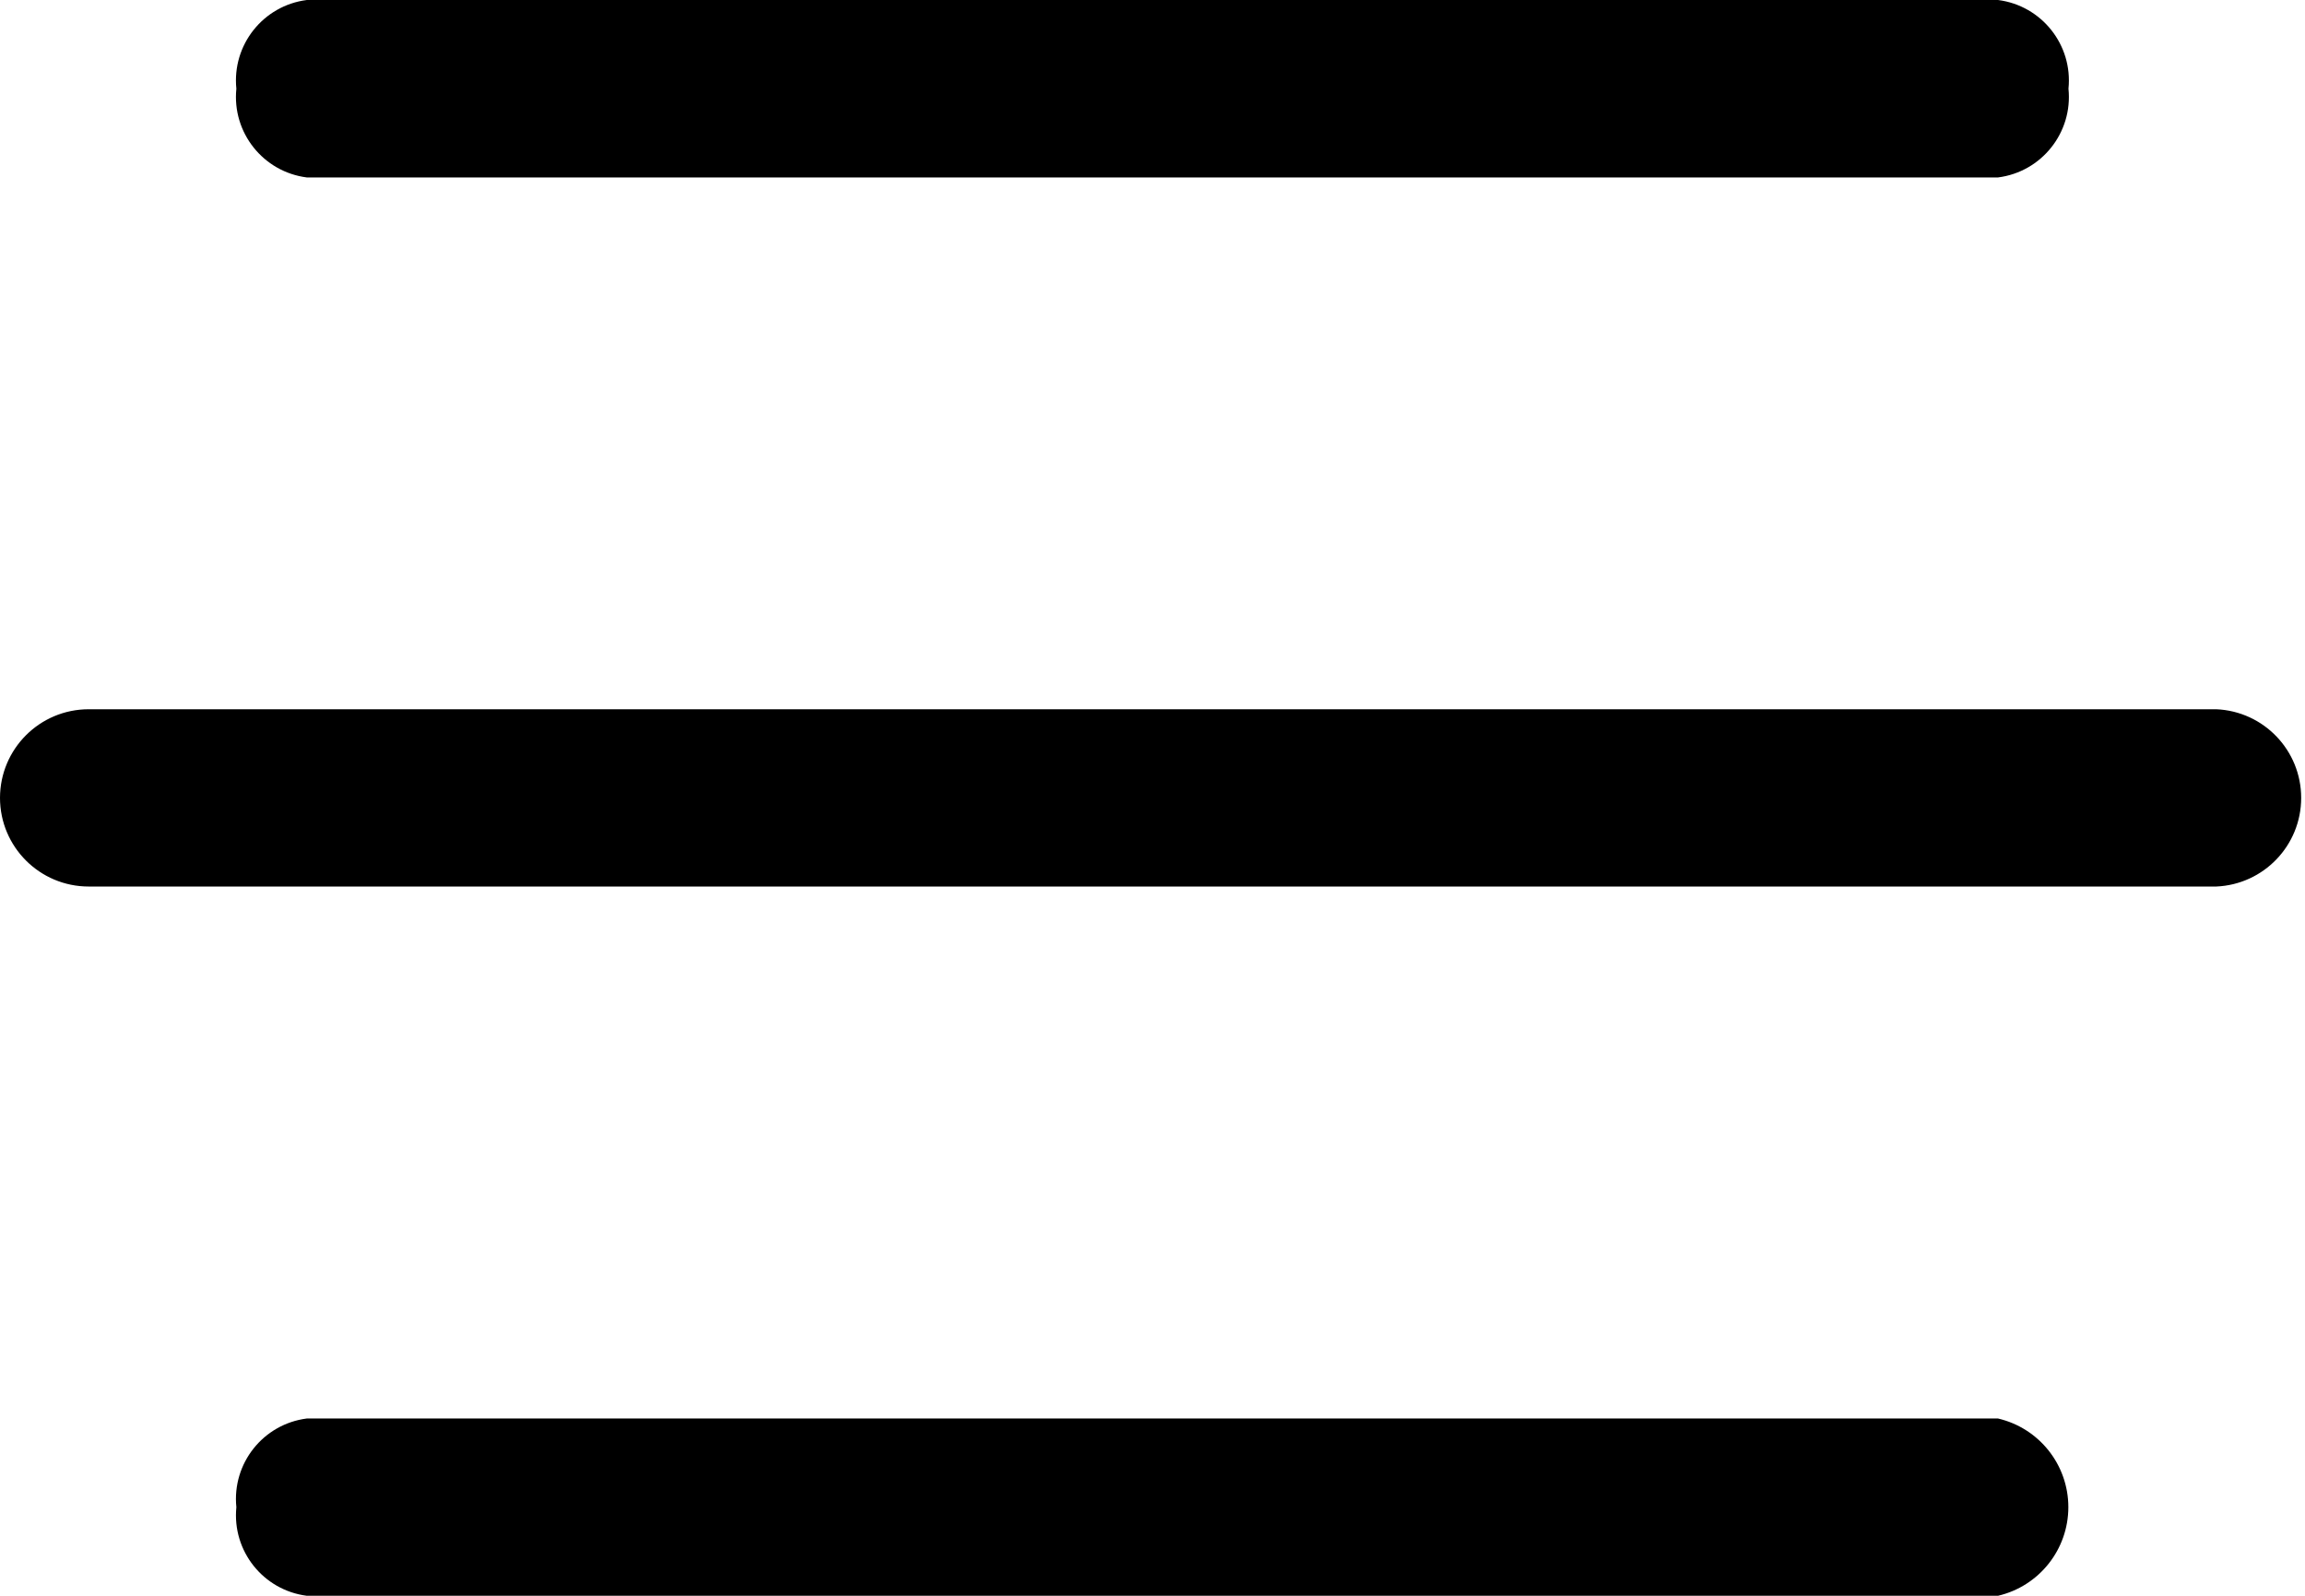
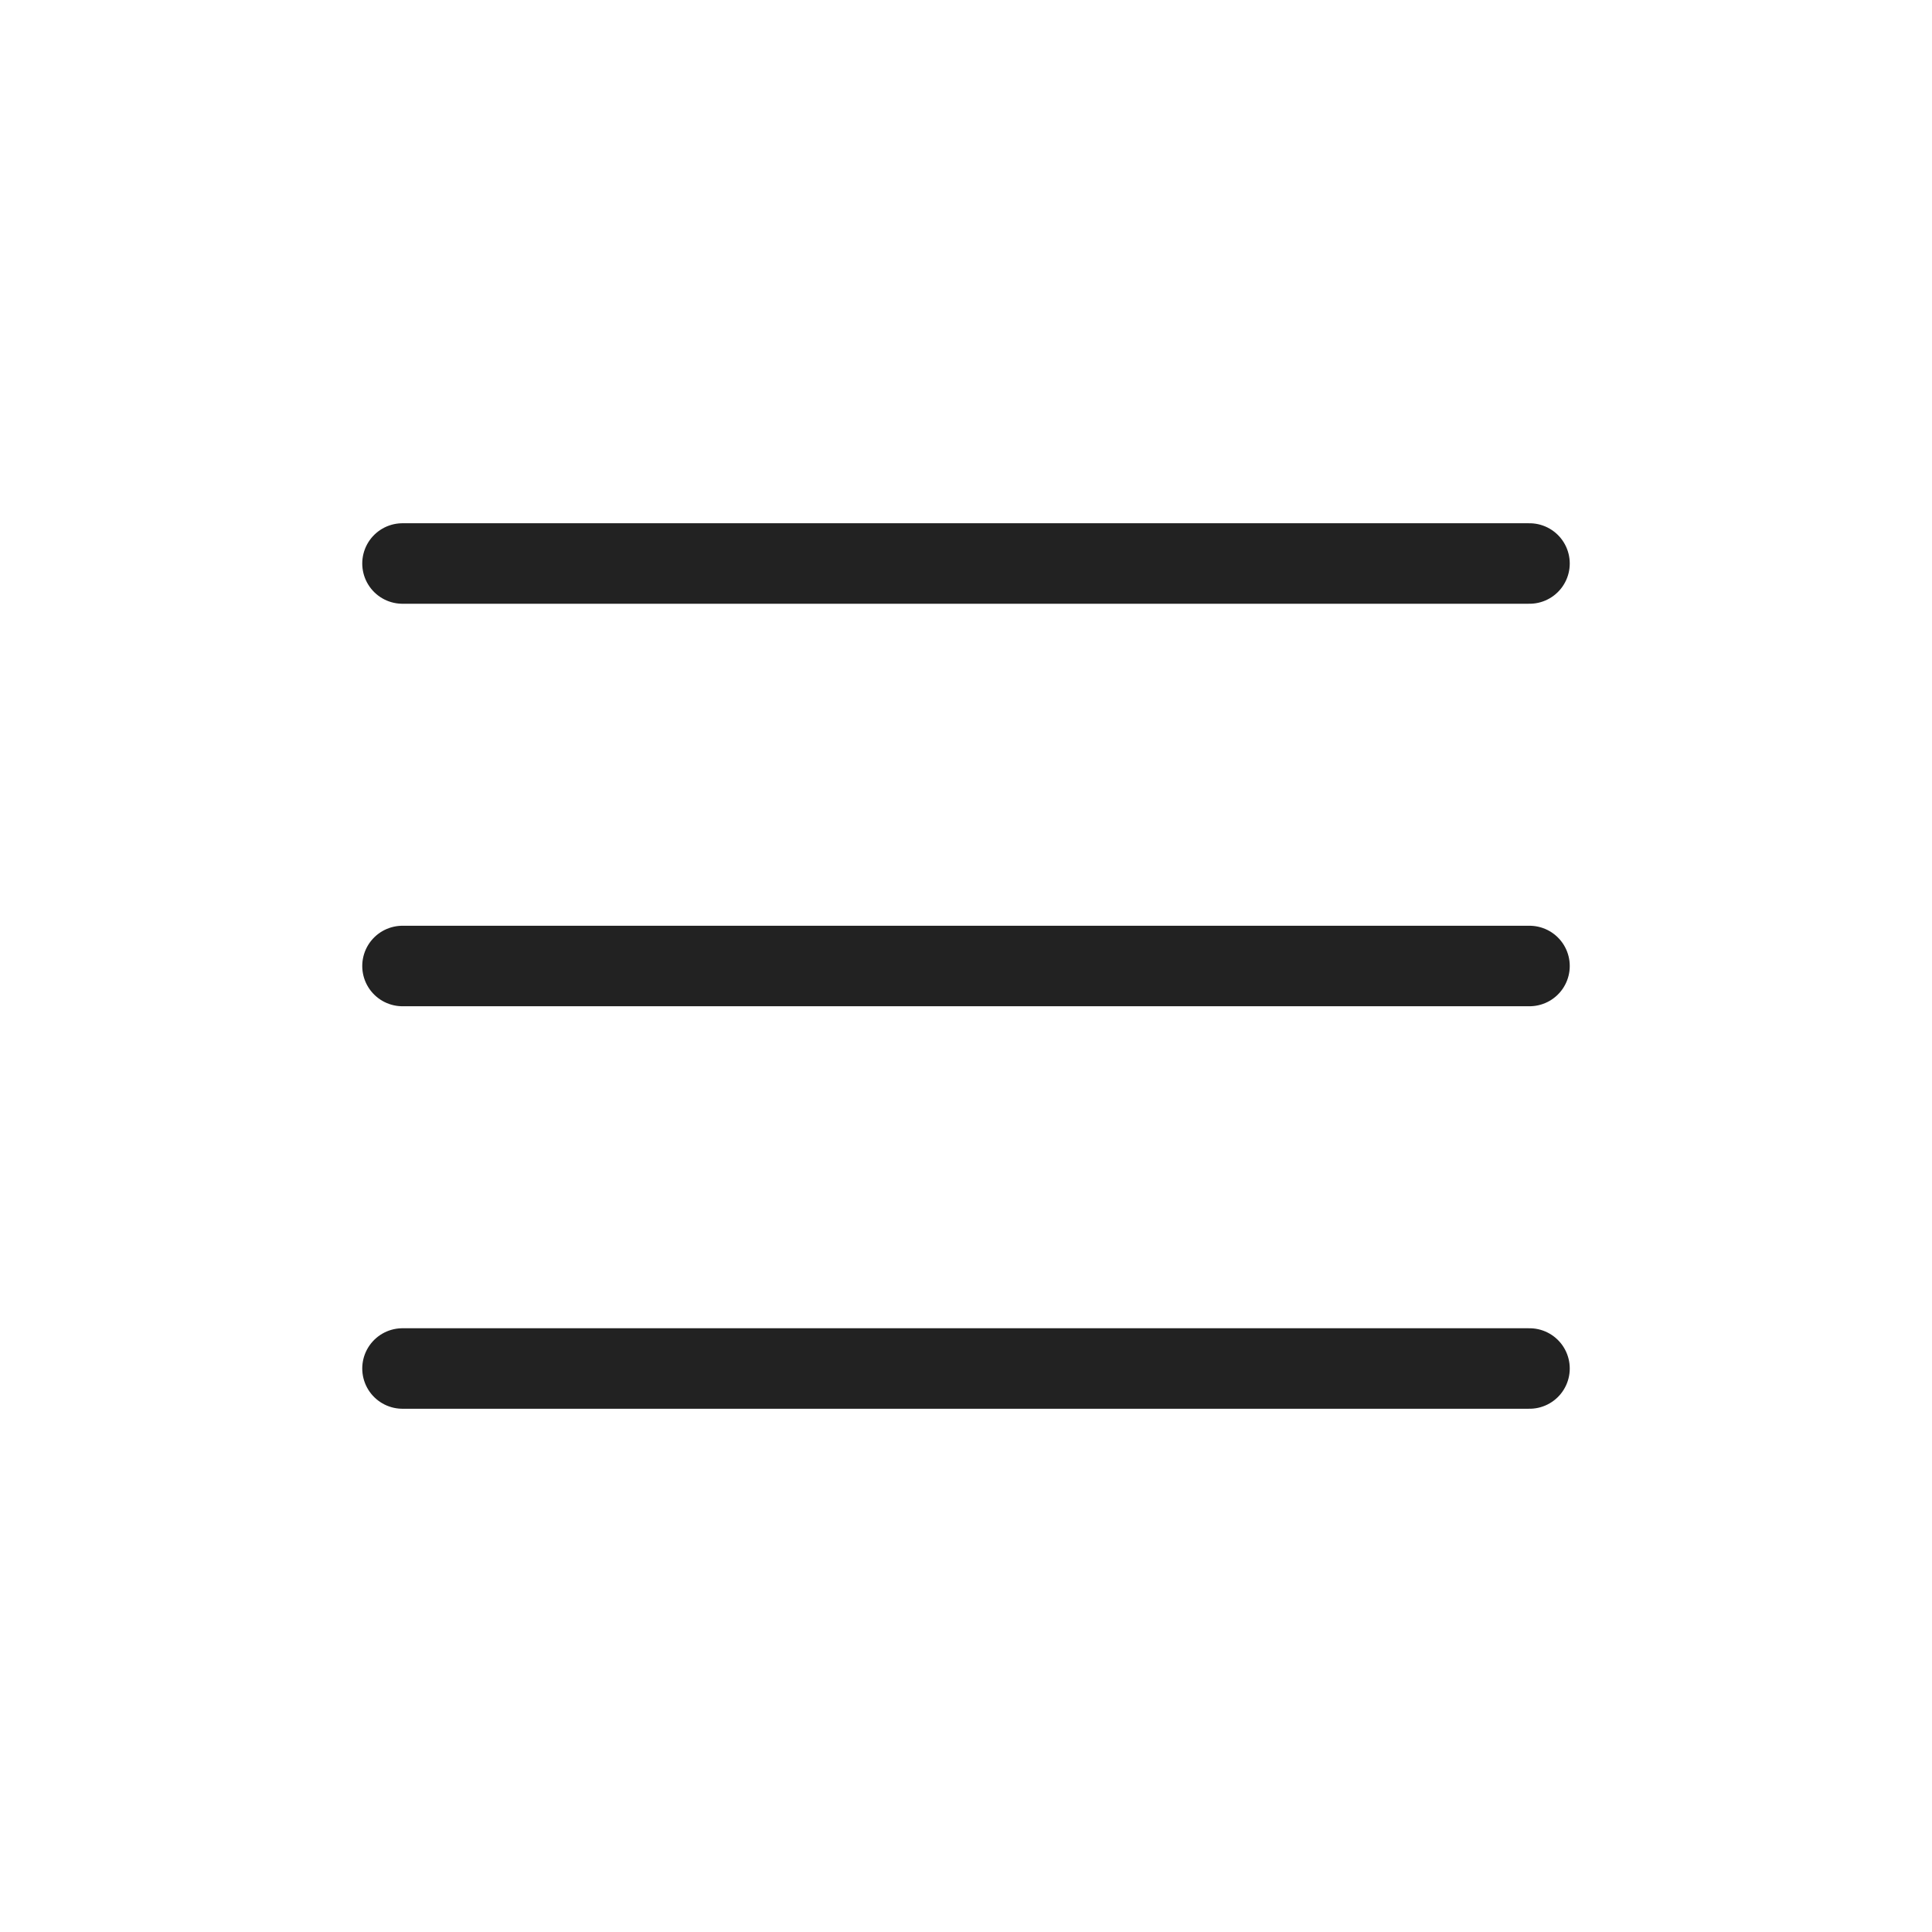
- <svg xmlns="http://www.w3.org/2000/svg" width="14.004" height="9.695" viewBox="0 0 14.004 9.695">
-   <g id="style_stroke" data-name="style=stroke" transform="translate(-2.25 -5.25)">
-     <g id="menu-hotdog" transform="translate(2.25 5.25)">
-       <path id="vector_Stroke_" data-name="vector (Stroke)" d="M4.25,5.789a.493.493,0,0,1,.428-.539H14.953a.493.493,0,0,1,.428.539.493.493,0,0,1-.428.539H4.678A.493.493,0,0,1,4.25,5.789Z" transform="translate(-2.814 -5.25)" fill-rule="evenodd" />
-       <path id="vector_Stroke__2" data-name="vector (Stroke)_2" d="M2.25,11.789a.539.539,0,0,1,.539-.539H15.715a.539.539,0,0,1,0,1.077H2.789A.539.539,0,0,1,2.25,11.789Z" transform="translate(-2.25 -6.941)" fill-rule="evenodd" />
-       <path id="vector_Stroke__3" data-name="vector (Stroke)_3" d="M4.25,17.789a.493.493,0,0,1,.428-.539H14.953a.553.553,0,0,1,0,1.077H4.678A.493.493,0,0,1,4.25,17.789Z" transform="translate(-2.814 -8.632)" fill-rule="evenodd" />
-     </g>
-   </g>
+ <svg xmlns="http://www.w3.org/2000/svg" width="24" height="24" viewBox="0 0 24 24" fill="none">
+   <path d="M5 7H19" stroke="#222222" stroke-linecap="round" />
+   <path d="M5 12H19" stroke="#222222" stroke-linecap="round" />
+   <path d="M5 17H19" stroke="#222222" stroke-linecap="round" />
</svg>
